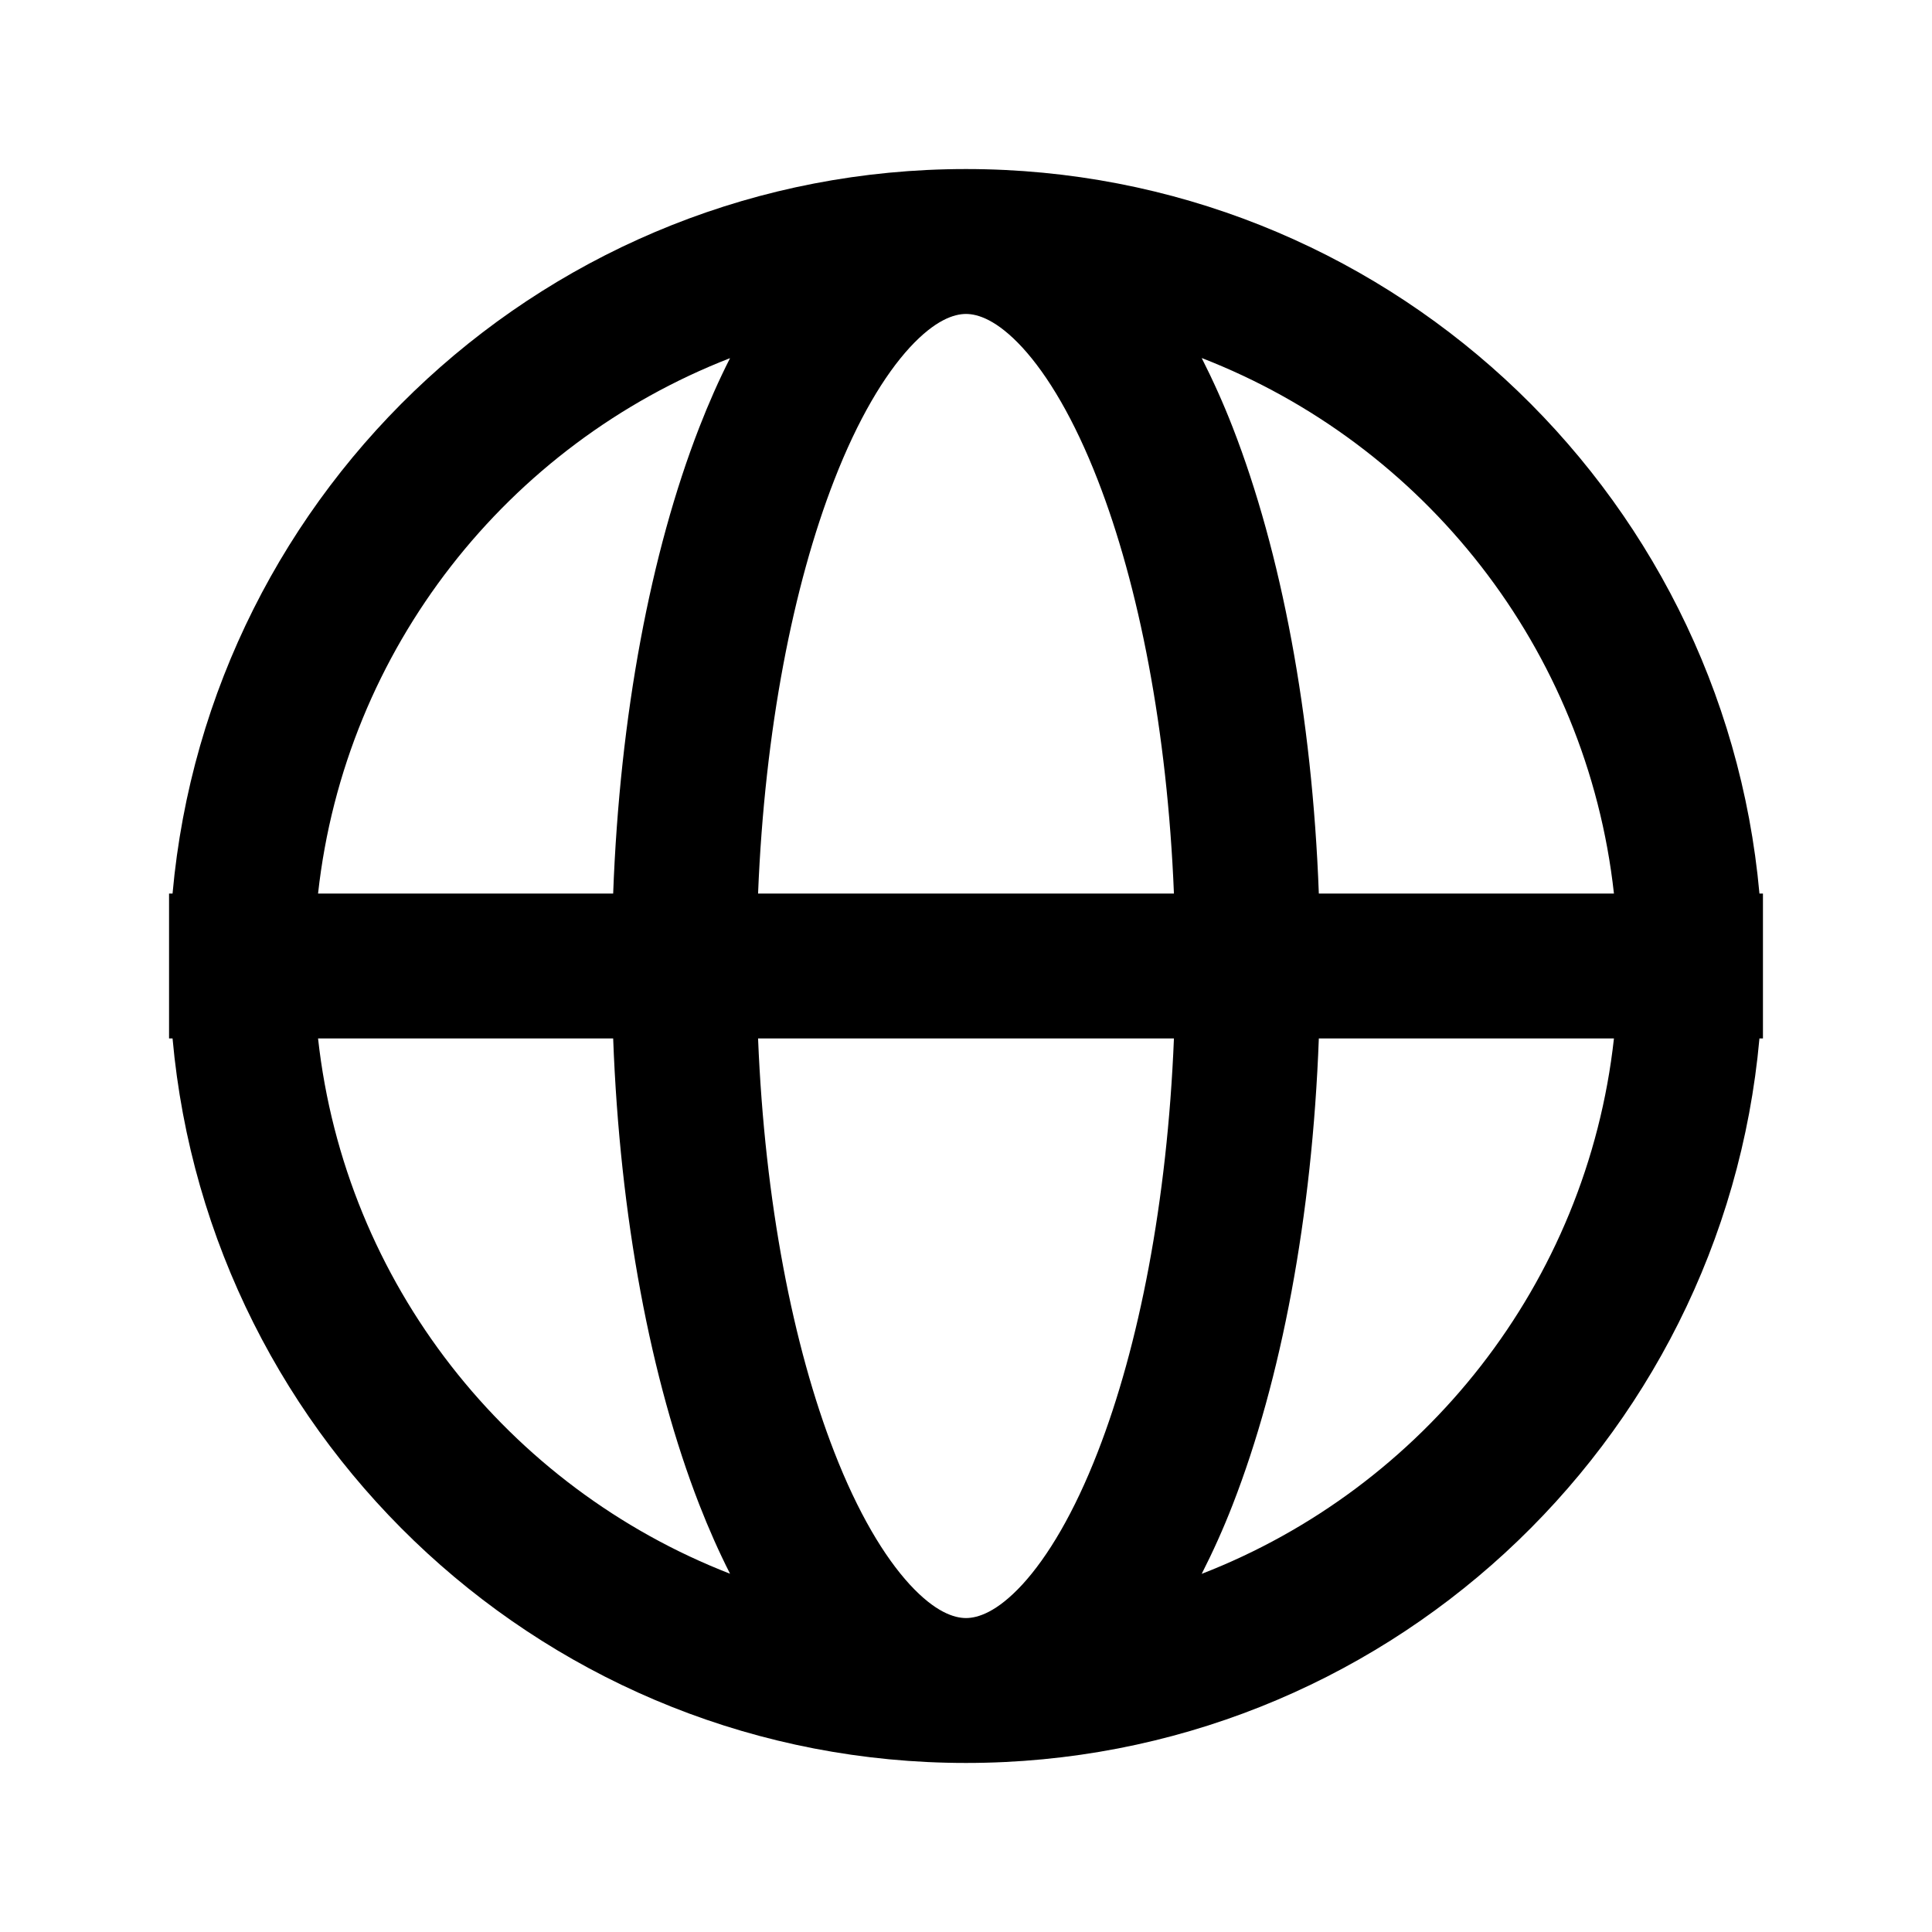
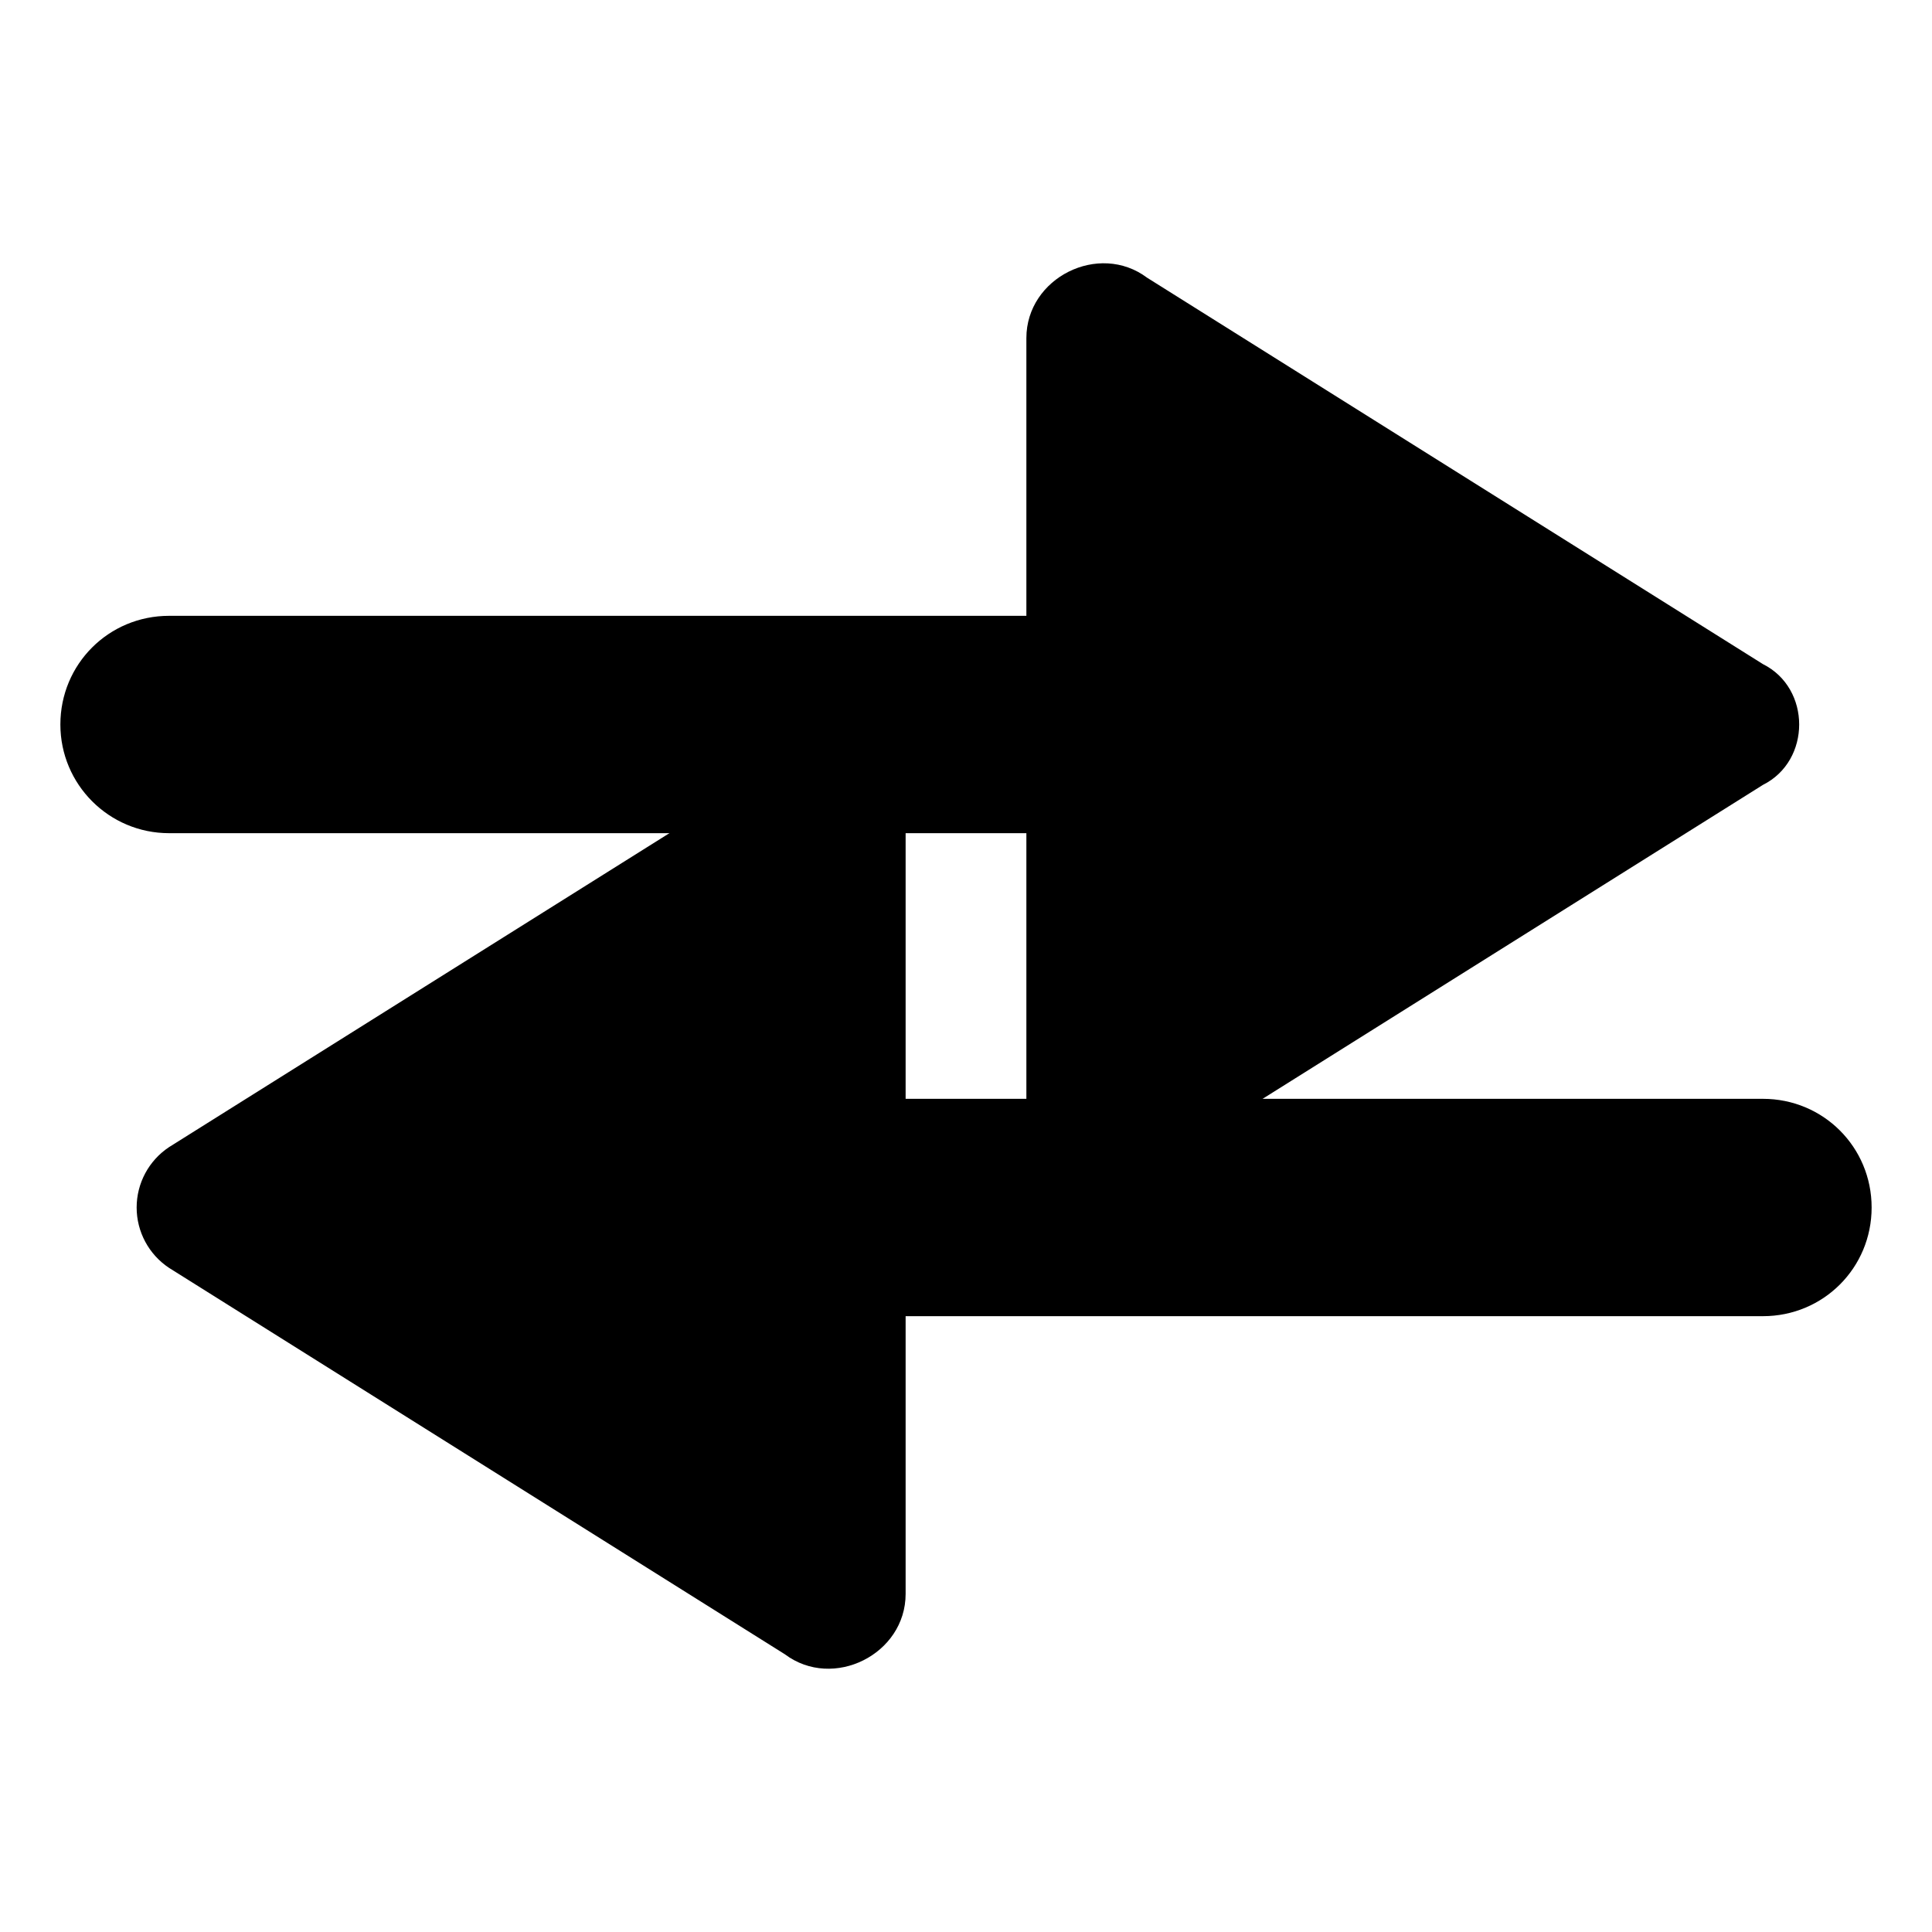
<svg xmlns="http://www.w3.org/2000/svg" width="24" height="24" viewBox="0 0 16 16" fill="currentColor">
-   <path d="M8 1.4C11.443 1.4 14.268 4.036 14.571 7.4H14.6V8.6H14.571C14.268 11.964 11.443 14.6 8 14.6C4.557 14.6 1.732 11.964 1.429 8.6H1.4V7.4H1.429C1.732 4.036 4.557 1.4 8 1.4ZM6.278 8.6C6.333 9.956 6.569 11.152 6.909 12.025C7.104 12.527 7.323 12.892 7.534 13.122C7.745 13.351 7.902 13.4 8 13.4C8.098 13.4 8.256 13.351 8.467 13.122C8.678 12.892 8.896 12.527 9.091 12.025C9.431 11.152 9.667 9.956 9.722 8.6H6.278ZM10.922 8.6C10.867 10.078 10.611 11.427 10.209 12.46C10.131 12.661 10.044 12.853 9.952 13.034C11.791 12.32 13.142 10.631 13.366 8.6H10.922ZM2.634 8.6C2.858 10.63 4.208 12.319 6.046 13.033C5.954 12.852 5.869 12.66 5.791 12.46C5.389 11.427 5.133 10.078 5.078 8.6H2.634ZM6.046 2.966C4.208 3.68 2.858 5.37 2.634 7.4H5.078C5.133 5.922 5.389 4.573 5.791 3.54C5.869 3.339 5.954 3.147 6.046 2.966ZM8 2.6C7.902 2.6 7.745 2.649 7.534 2.878C7.323 3.108 7.104 3.473 6.909 3.975C6.569 4.848 6.333 6.044 6.278 7.4H9.722C9.667 6.045 9.431 4.848 9.091 3.975C8.896 3.473 8.678 3.108 8.467 2.878C8.256 2.649 8.098 2.6 8 2.6ZM9.952 2.965C10.044 3.147 10.131 3.339 10.209 3.54C10.611 4.573 10.867 5.922 10.922 7.4H13.366C13.142 5.369 11.791 3.678 9.952 2.965Z" fill="currentColor" />
+   <path d="M1.4 5.1h7.1V2.8c0-.5.6-.8 1-.5l5.1 3.2c.4.2.4.8 0 1l-5.1 3.2c-.4.3-1 0-1-.5V6.9H1.4a.9.9 0 0 1-.9-.9c0-.5.4-.9.9-.9Z" />
+   <path d="M14.6 10.9H7.5v2.3c0 .5-.6.8-1 .5l-5.1-3.2a.6.6 0 0 1 0-1l5.1-3.2c.4-.3 1 0 1 .5v2.3h7.1c.5 0 .9.4.9.9s-.4.9-.9.9Z" />
</svg>
